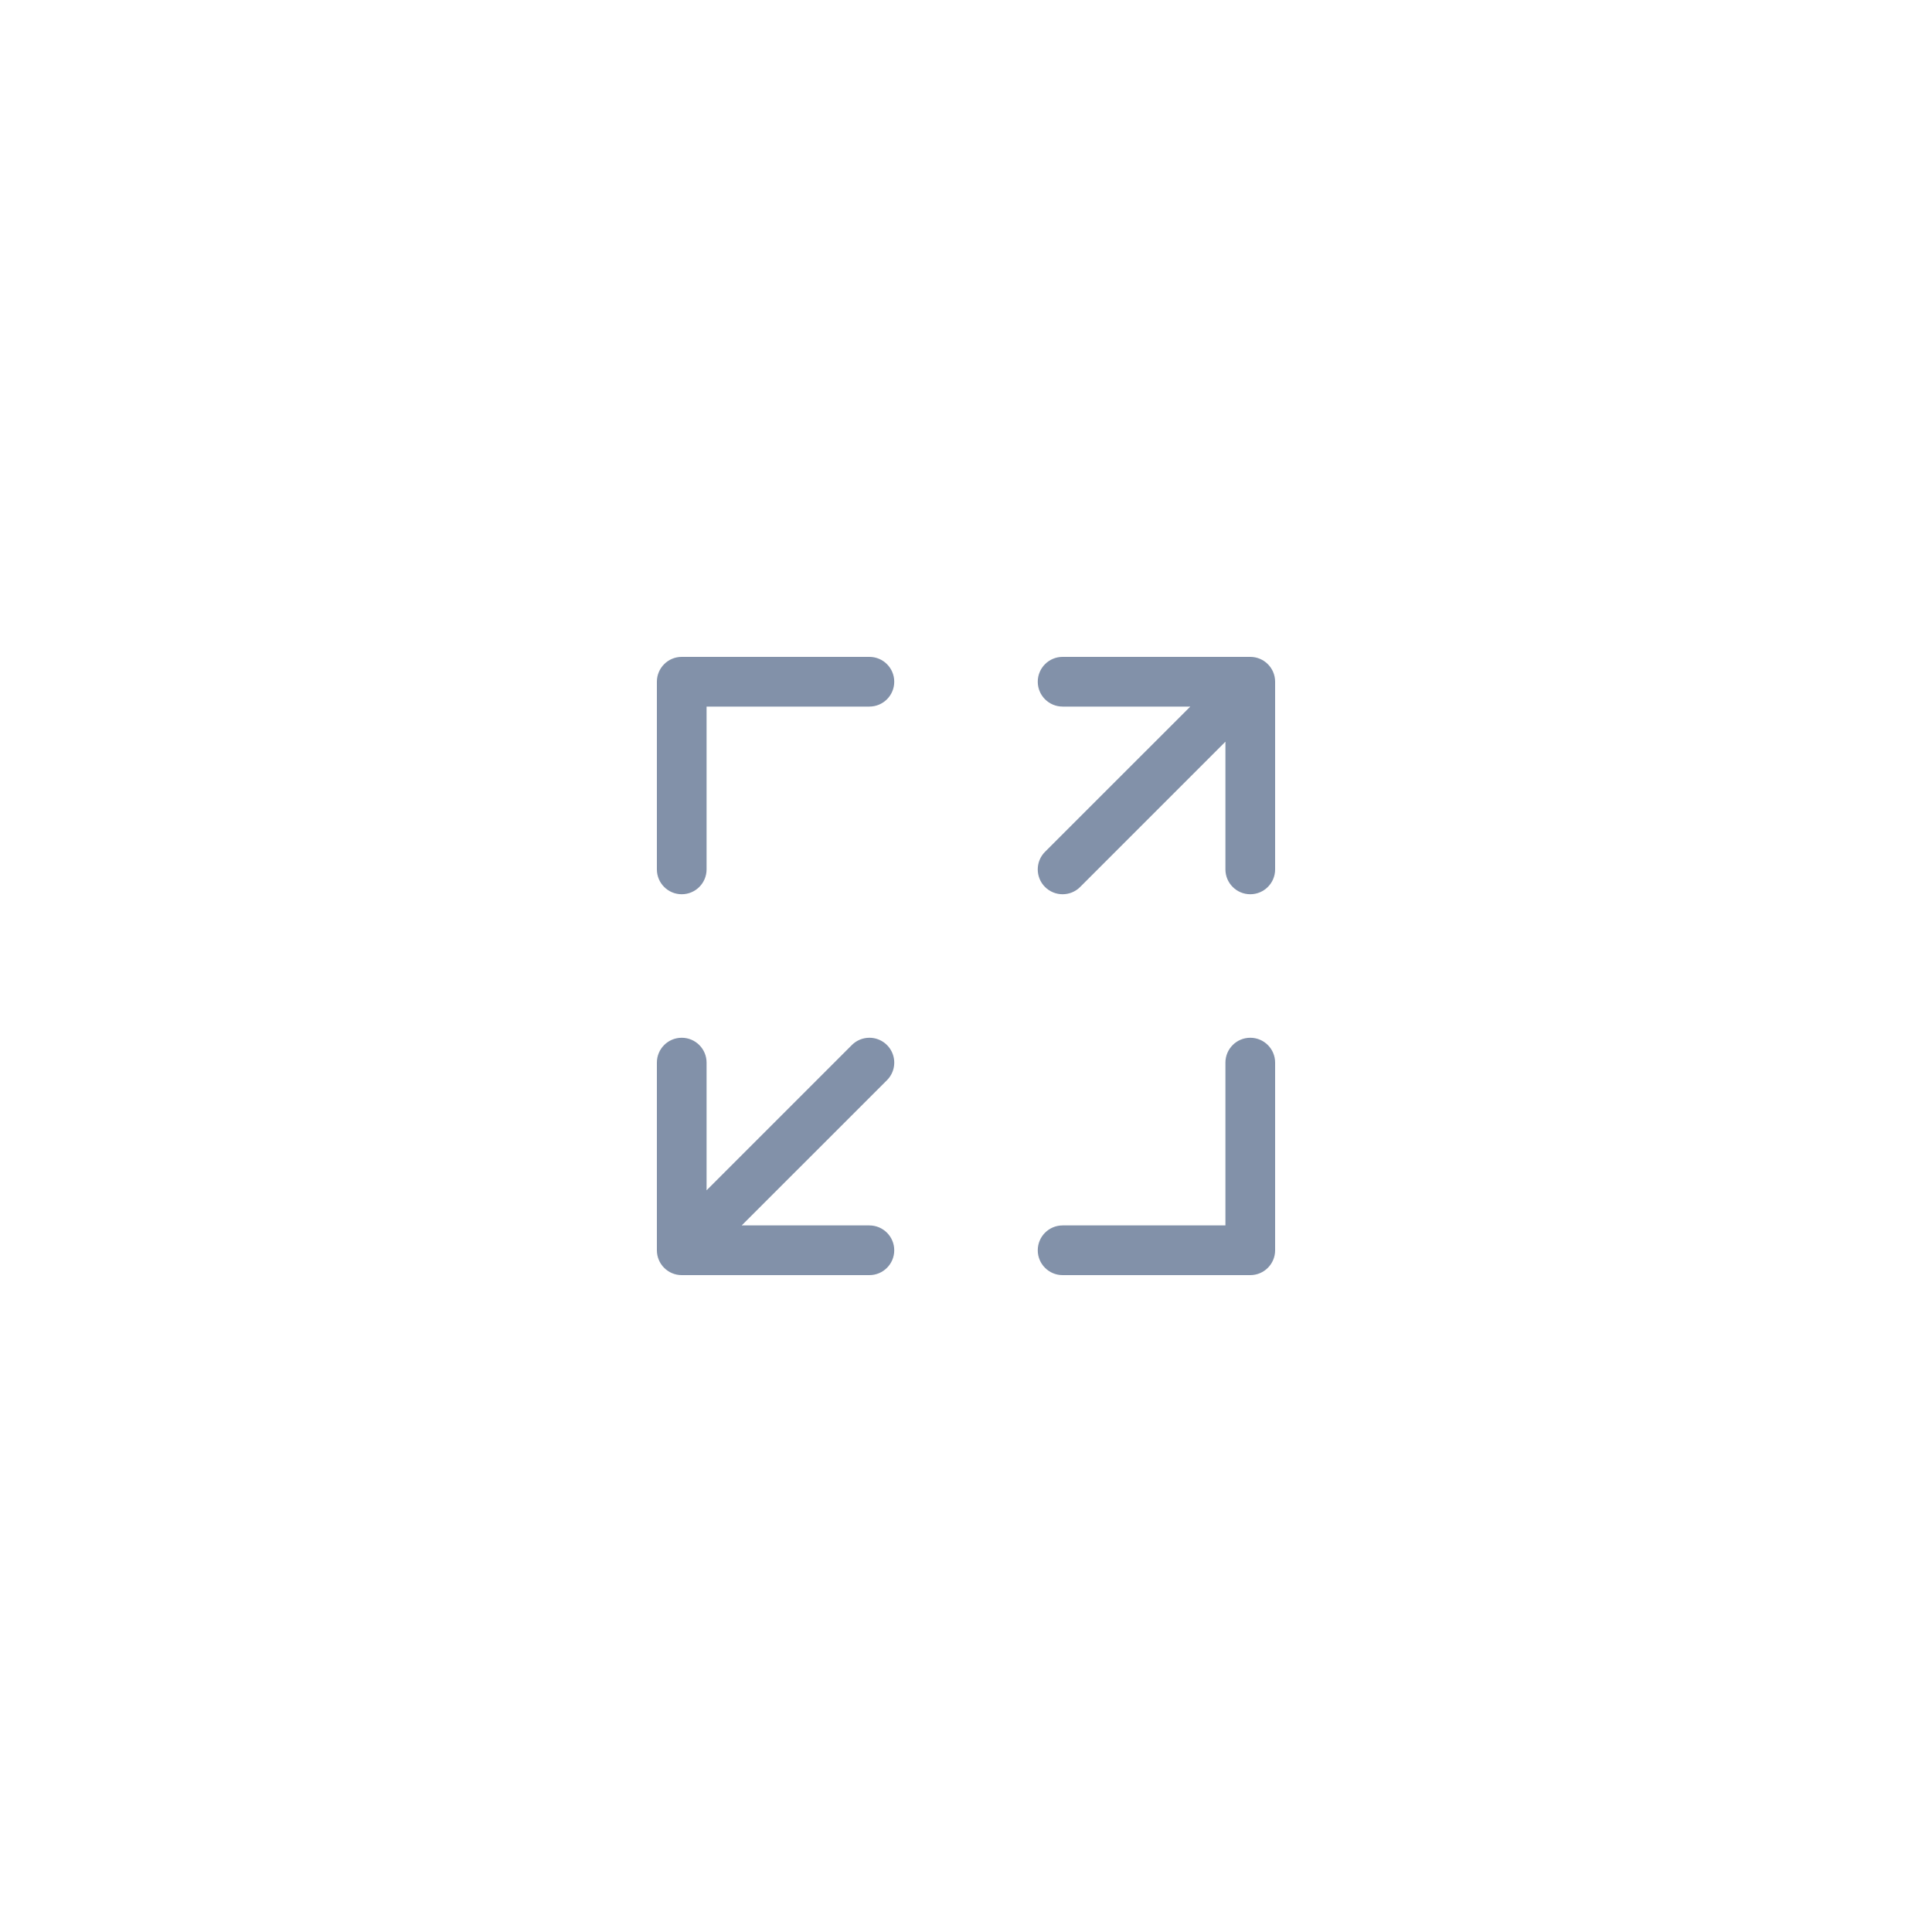
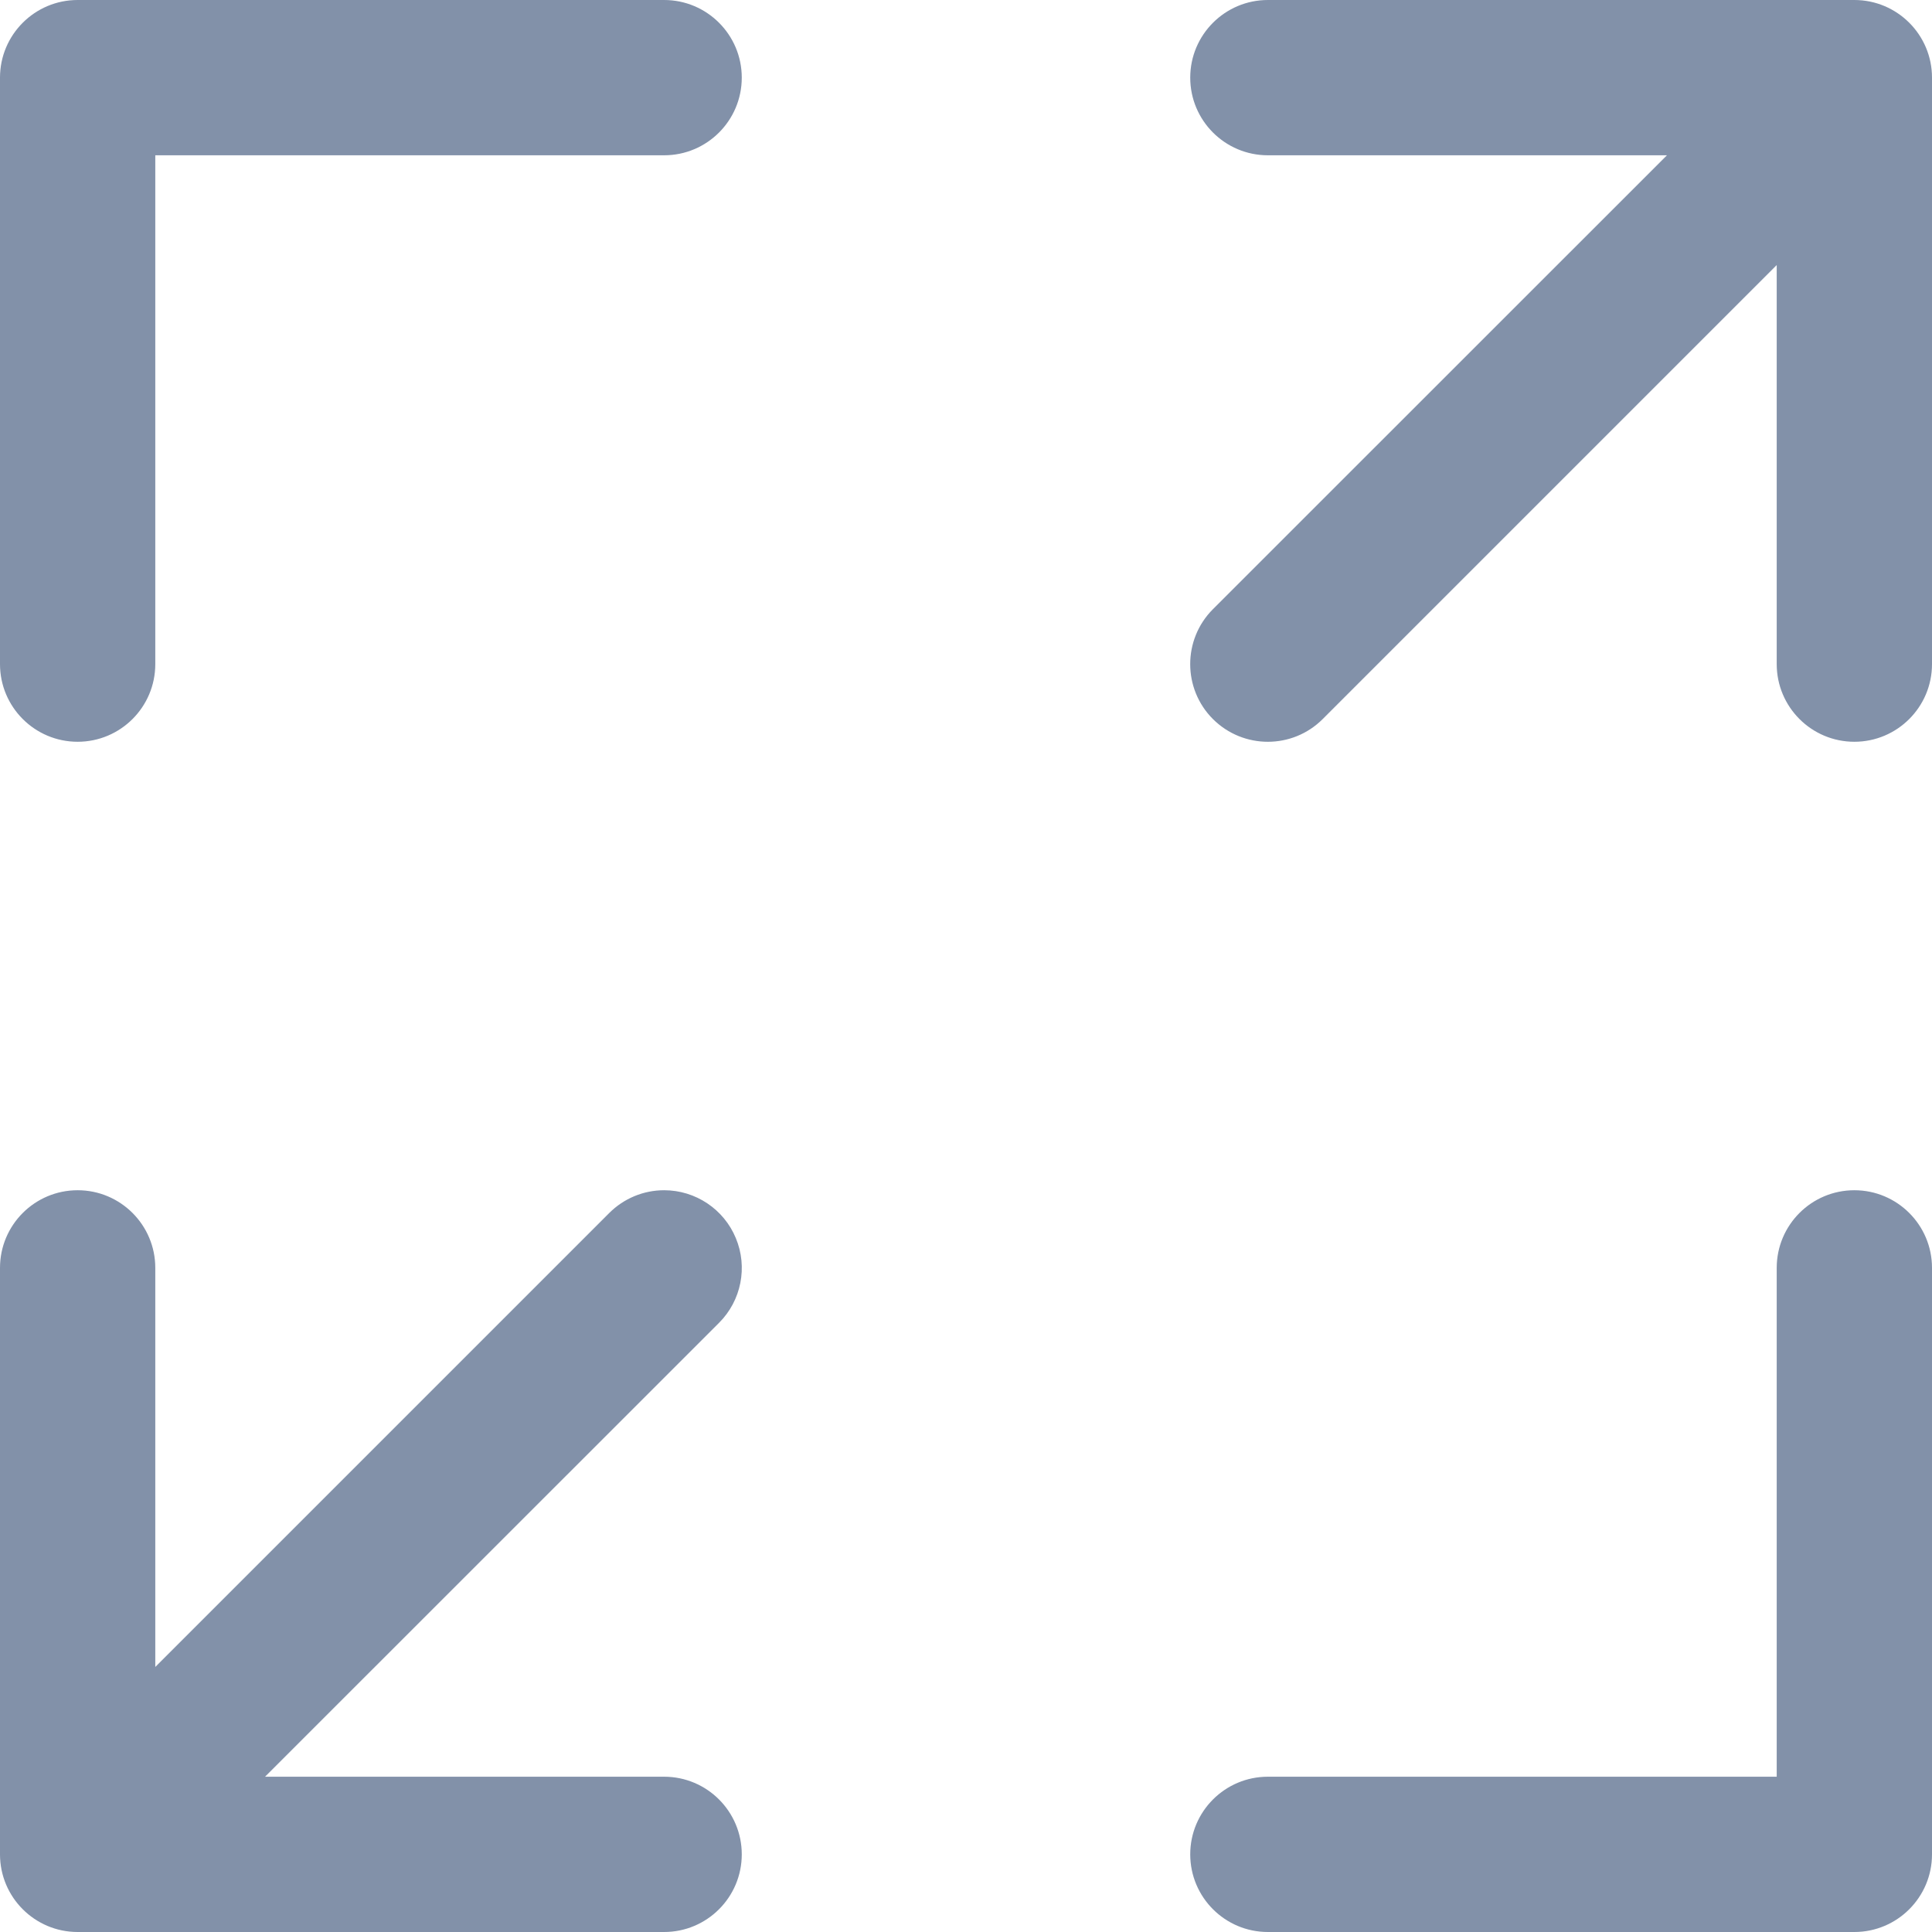
- <svg xmlns="http://www.w3.org/2000/svg" width="50px" height="50px" viewBox="0 0 50 50" version="1.1">
-   <g id="系统管理" stroke="none" stroke-width="1" fill="none" fill-rule="evenodd">
-     <g id="菜单管理" transform="translate(-1705, -198)">
-       <g id="编组_18" transform="translate(1705, 198)">
-         <rect id="矩形备份-17" x="0" y="0" width="50" height="50" />
-         <g id="编组" transform="translate(17, 17)" fill="#8291A9" fill-rule="nonzero">
-           <path d="M15.357,9.857 C15.002,9.857 14.714,10.145 14.714,10.5 L14.714,14.714 L10.5,14.714 C10.145,14.714 9.857,15.002 9.857,15.357 C9.857,15.712 10.145,16 10.5,16 L15.357,16 C15.712,16 16,15.712 16,15.357 L16,10.5 C16,10.145 15.712,9.857 15.357,9.857 L15.357,9.857 Z M5.5,0 L0.643,0 C0.288,0 0,0.288 0,0.643 L0,5.5 C0,5.855 0.288,6.143 0.643,6.143 C0.998,6.143 1.286,5.855 1.286,5.5 L1.286,1.286 L5.5,1.286 C5.855,1.286 6.143,0.998 6.143,0.643 C6.143,0.288 5.855,0 5.5,0 Z M15.357,0 L10.5,0 C10.145,0 9.857,0.288 9.857,0.643 C9.857,0.998 10.145,1.286 10.5,1.286 L13.805,1.286 L10.045,5.045 C9.794,5.296 9.794,5.704 10.045,5.955 C10.297,6.206 10.704,6.206 10.955,5.954 L14.714,2.195 L14.714,5.5 C14.714,5.855 15.002,6.143 15.357,6.143 C15.712,6.143 16,5.855 16,5.5 L16,0.643 C16,0.288 15.712,0 15.357,0 L15.357,0 Z M5.5,9.857 C5.329,9.857 5.166,9.925 5.045,10.046 L1.286,13.805 L1.286,10.5 C1.286,10.145 0.998,9.857 0.643,9.857 C0.288,9.857 0,10.145 0,10.5 L0,15.357 C0,15.712 0.288,16 0.643,16 L5.5,16 C5.855,16 6.143,15.712 6.143,15.357 C6.143,15.002 5.855,14.714 5.5,14.714 L2.195,14.714 L5.955,10.955 C6.139,10.771 6.194,10.494 6.094,10.254 C5.995,10.014 5.76,9.857 5.5,9.857 Z" id="形状" />
-         </g>
+ <svg xmlns="http://www.w3.org/2000/svg" width="16px" height="16px" viewBox="0 0 16 16" version="1.1">
+   <g id="规范" stroke="none" stroke-width="1" fill="none" fill-rule="evenodd">
+     <g id="系统样式1" transform="translate(-1722, -215)" fill="#8291A9" fill-rule="nonzero">
+       <g id="编组" transform="translate(1722, 215)">
+         <path d="M15.357,9.857 C15.002,9.857 14.714,10.145 14.714,10.5 L14.714,14.714 L10.5,14.714 C10.145,14.714 9.857,15.002 9.857,15.357 C9.857,15.712 10.145,16 10.5,16 L15.357,16 C15.712,16 16,15.712 16,15.357 L16,10.5 C16,10.145 15.712,9.857 15.357,9.857 L15.357,9.857 Z M5.5,0 L0.643,0 C0.288,0 0,0.288 0,0.643 L0,5.5 C0,5.855 0.288,6.143 0.643,6.143 C0.998,6.143 1.286,5.855 1.286,5.5 L1.286,1.286 L5.5,1.286 C5.855,1.286 6.143,0.998 6.143,0.643 C6.143,0.288 5.855,0 5.5,0 Z M15.357,0 L10.5,0 C10.145,0 9.857,0.288 9.857,0.643 C9.857,0.998 10.145,1.286 10.5,1.286 L13.805,1.286 L10.045,5.045 C9.794,5.296 9.794,5.704 10.045,5.955 C10.297,6.206 10.704,6.206 10.955,5.954 L14.714,2.195 L14.714,5.5 C14.714,5.855 15.002,6.143 15.357,6.143 C15.712,6.143 16,5.855 16,5.5 L16,0.643 C16,0.288 15.712,0 15.357,0 L15.357,0 Z M5.5,9.857 C5.329,9.857 5.166,9.925 5.045,10.046 L1.286,13.805 L1.286,10.5 C1.286,10.145 0.998,9.857 0.643,9.857 C0.288,9.857 0,10.145 0,10.5 L0,15.357 C0,15.712 0.288,16 0.643,16 L5.5,16 C5.855,16 6.143,15.712 6.143,15.357 C6.143,15.002 5.855,14.714 5.5,14.714 L2.195,14.714 L5.955,10.955 C6.139,10.771 6.194,10.494 6.094,10.254 C5.995,10.014 5.76,9.857 5.5,9.857 Z" id="形状" />
      </g>
    </g>
  </g>
</svg>
